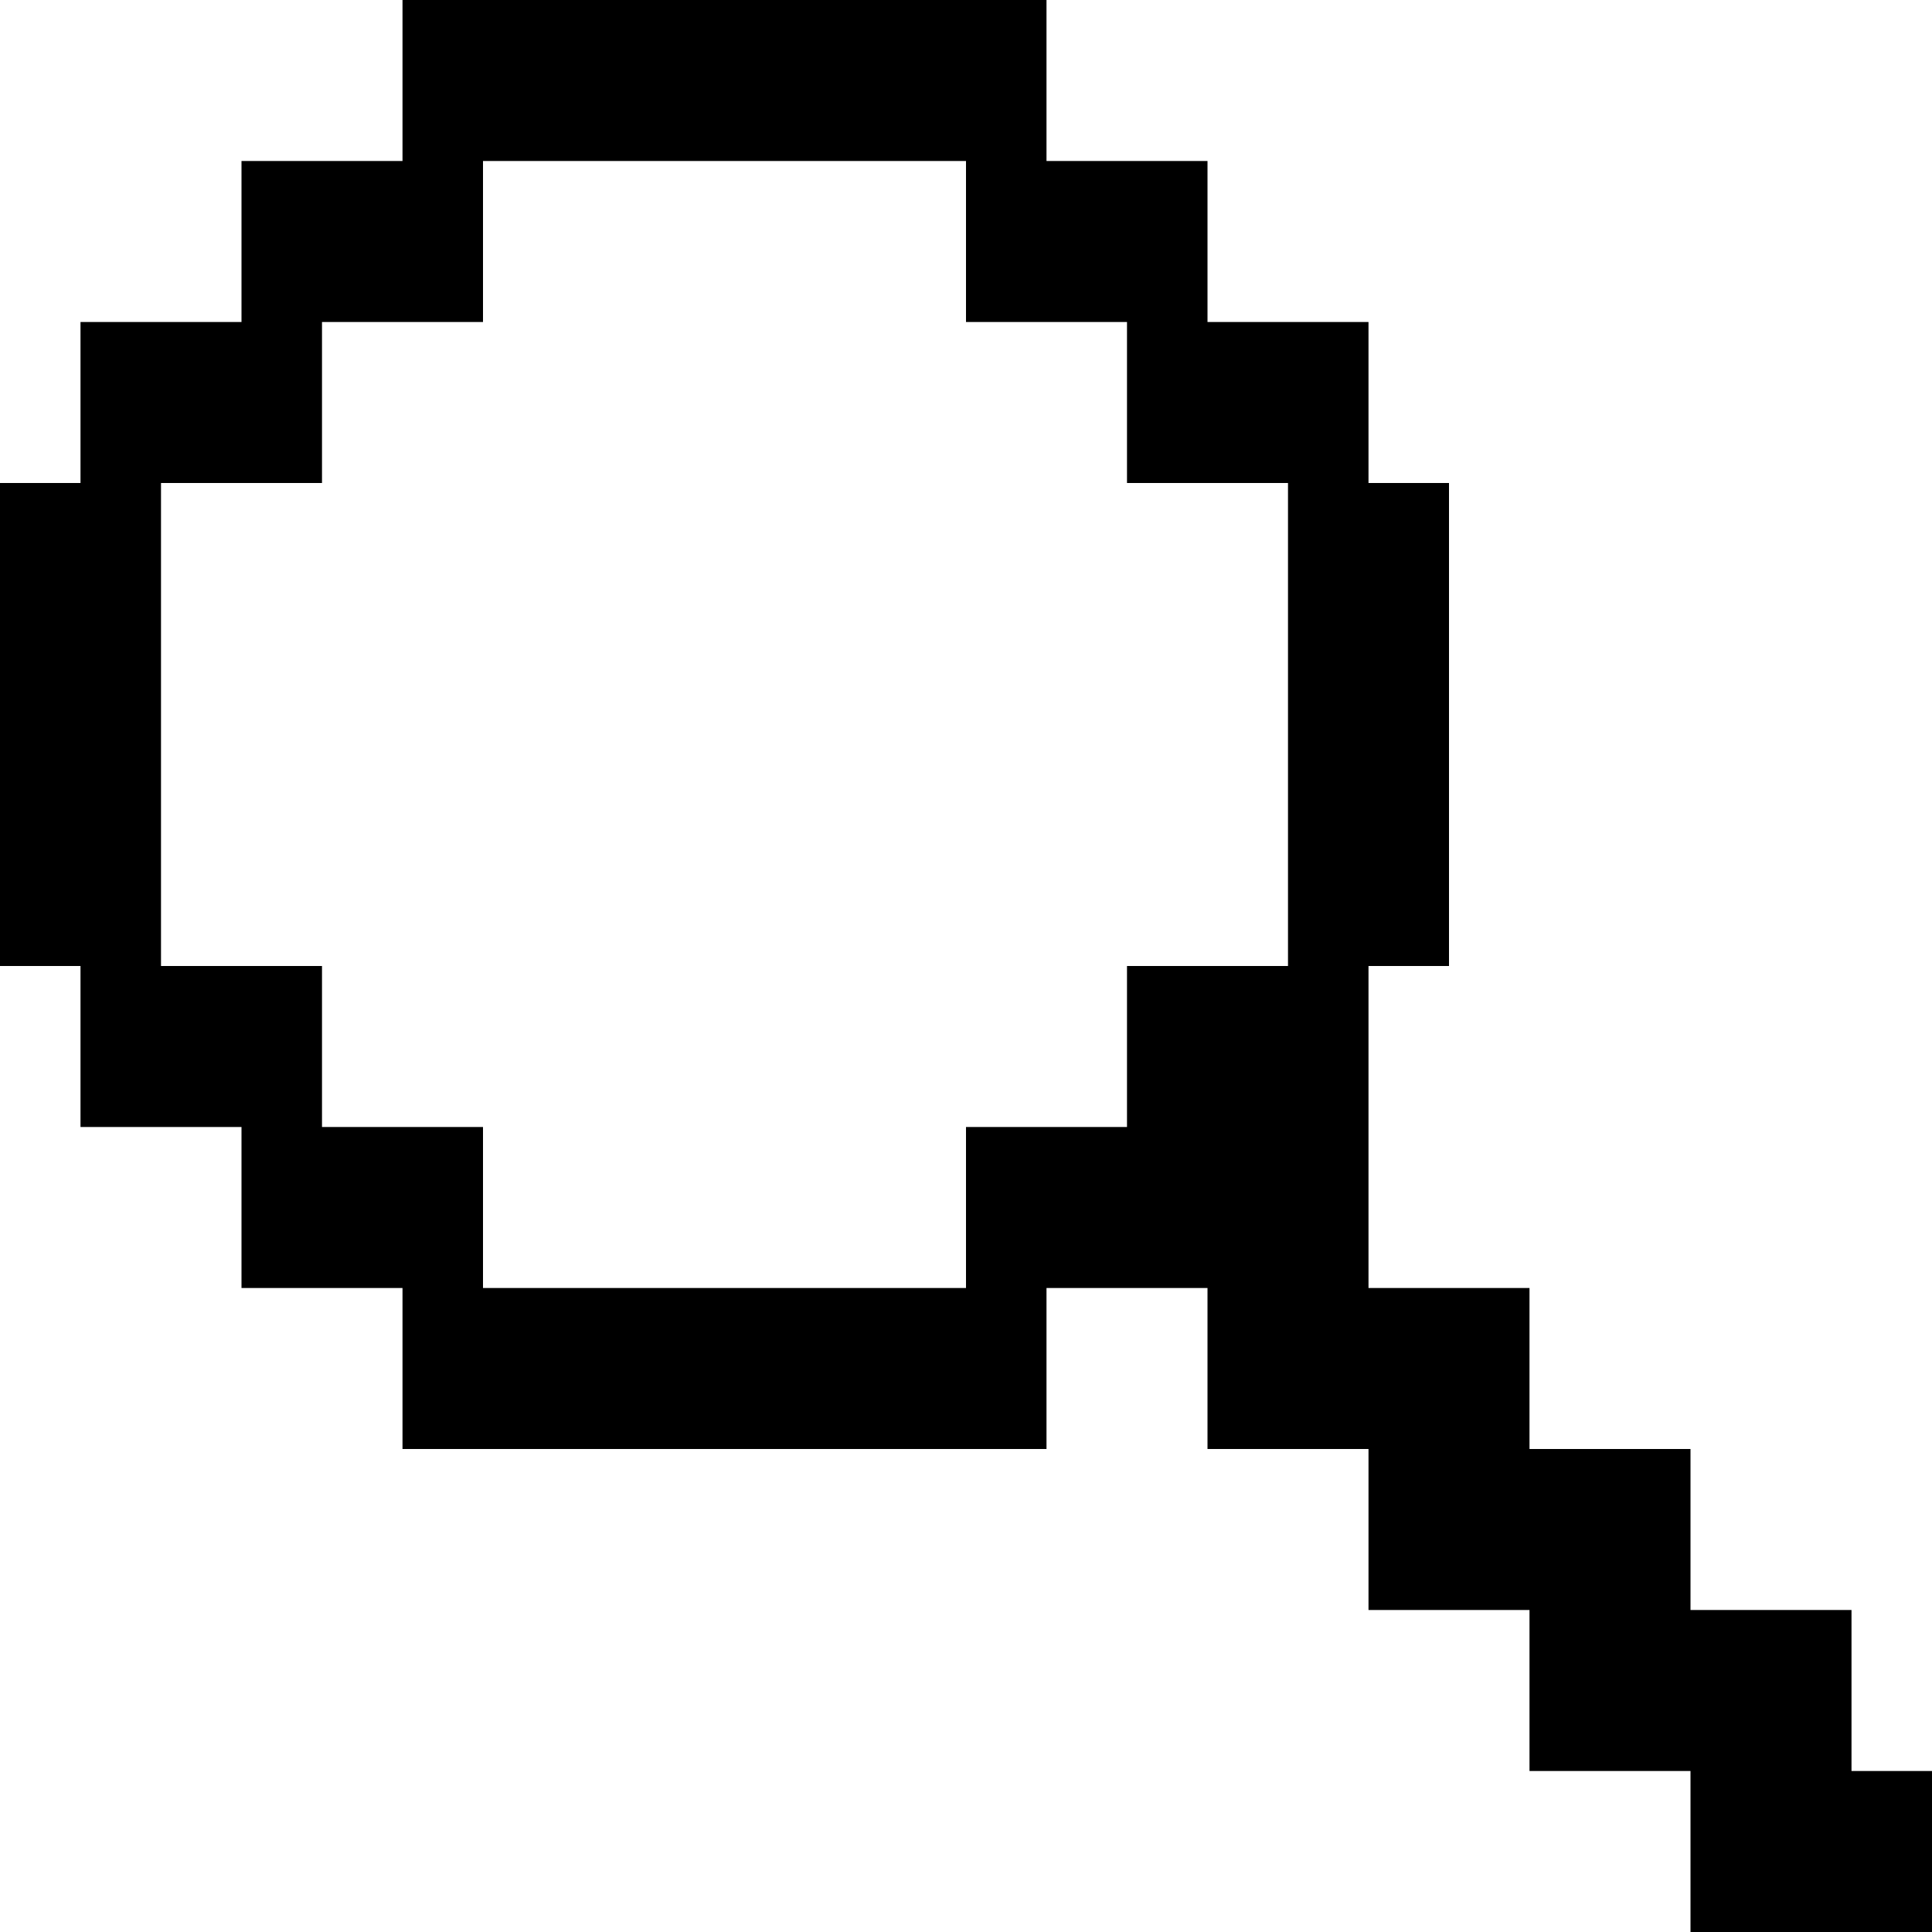
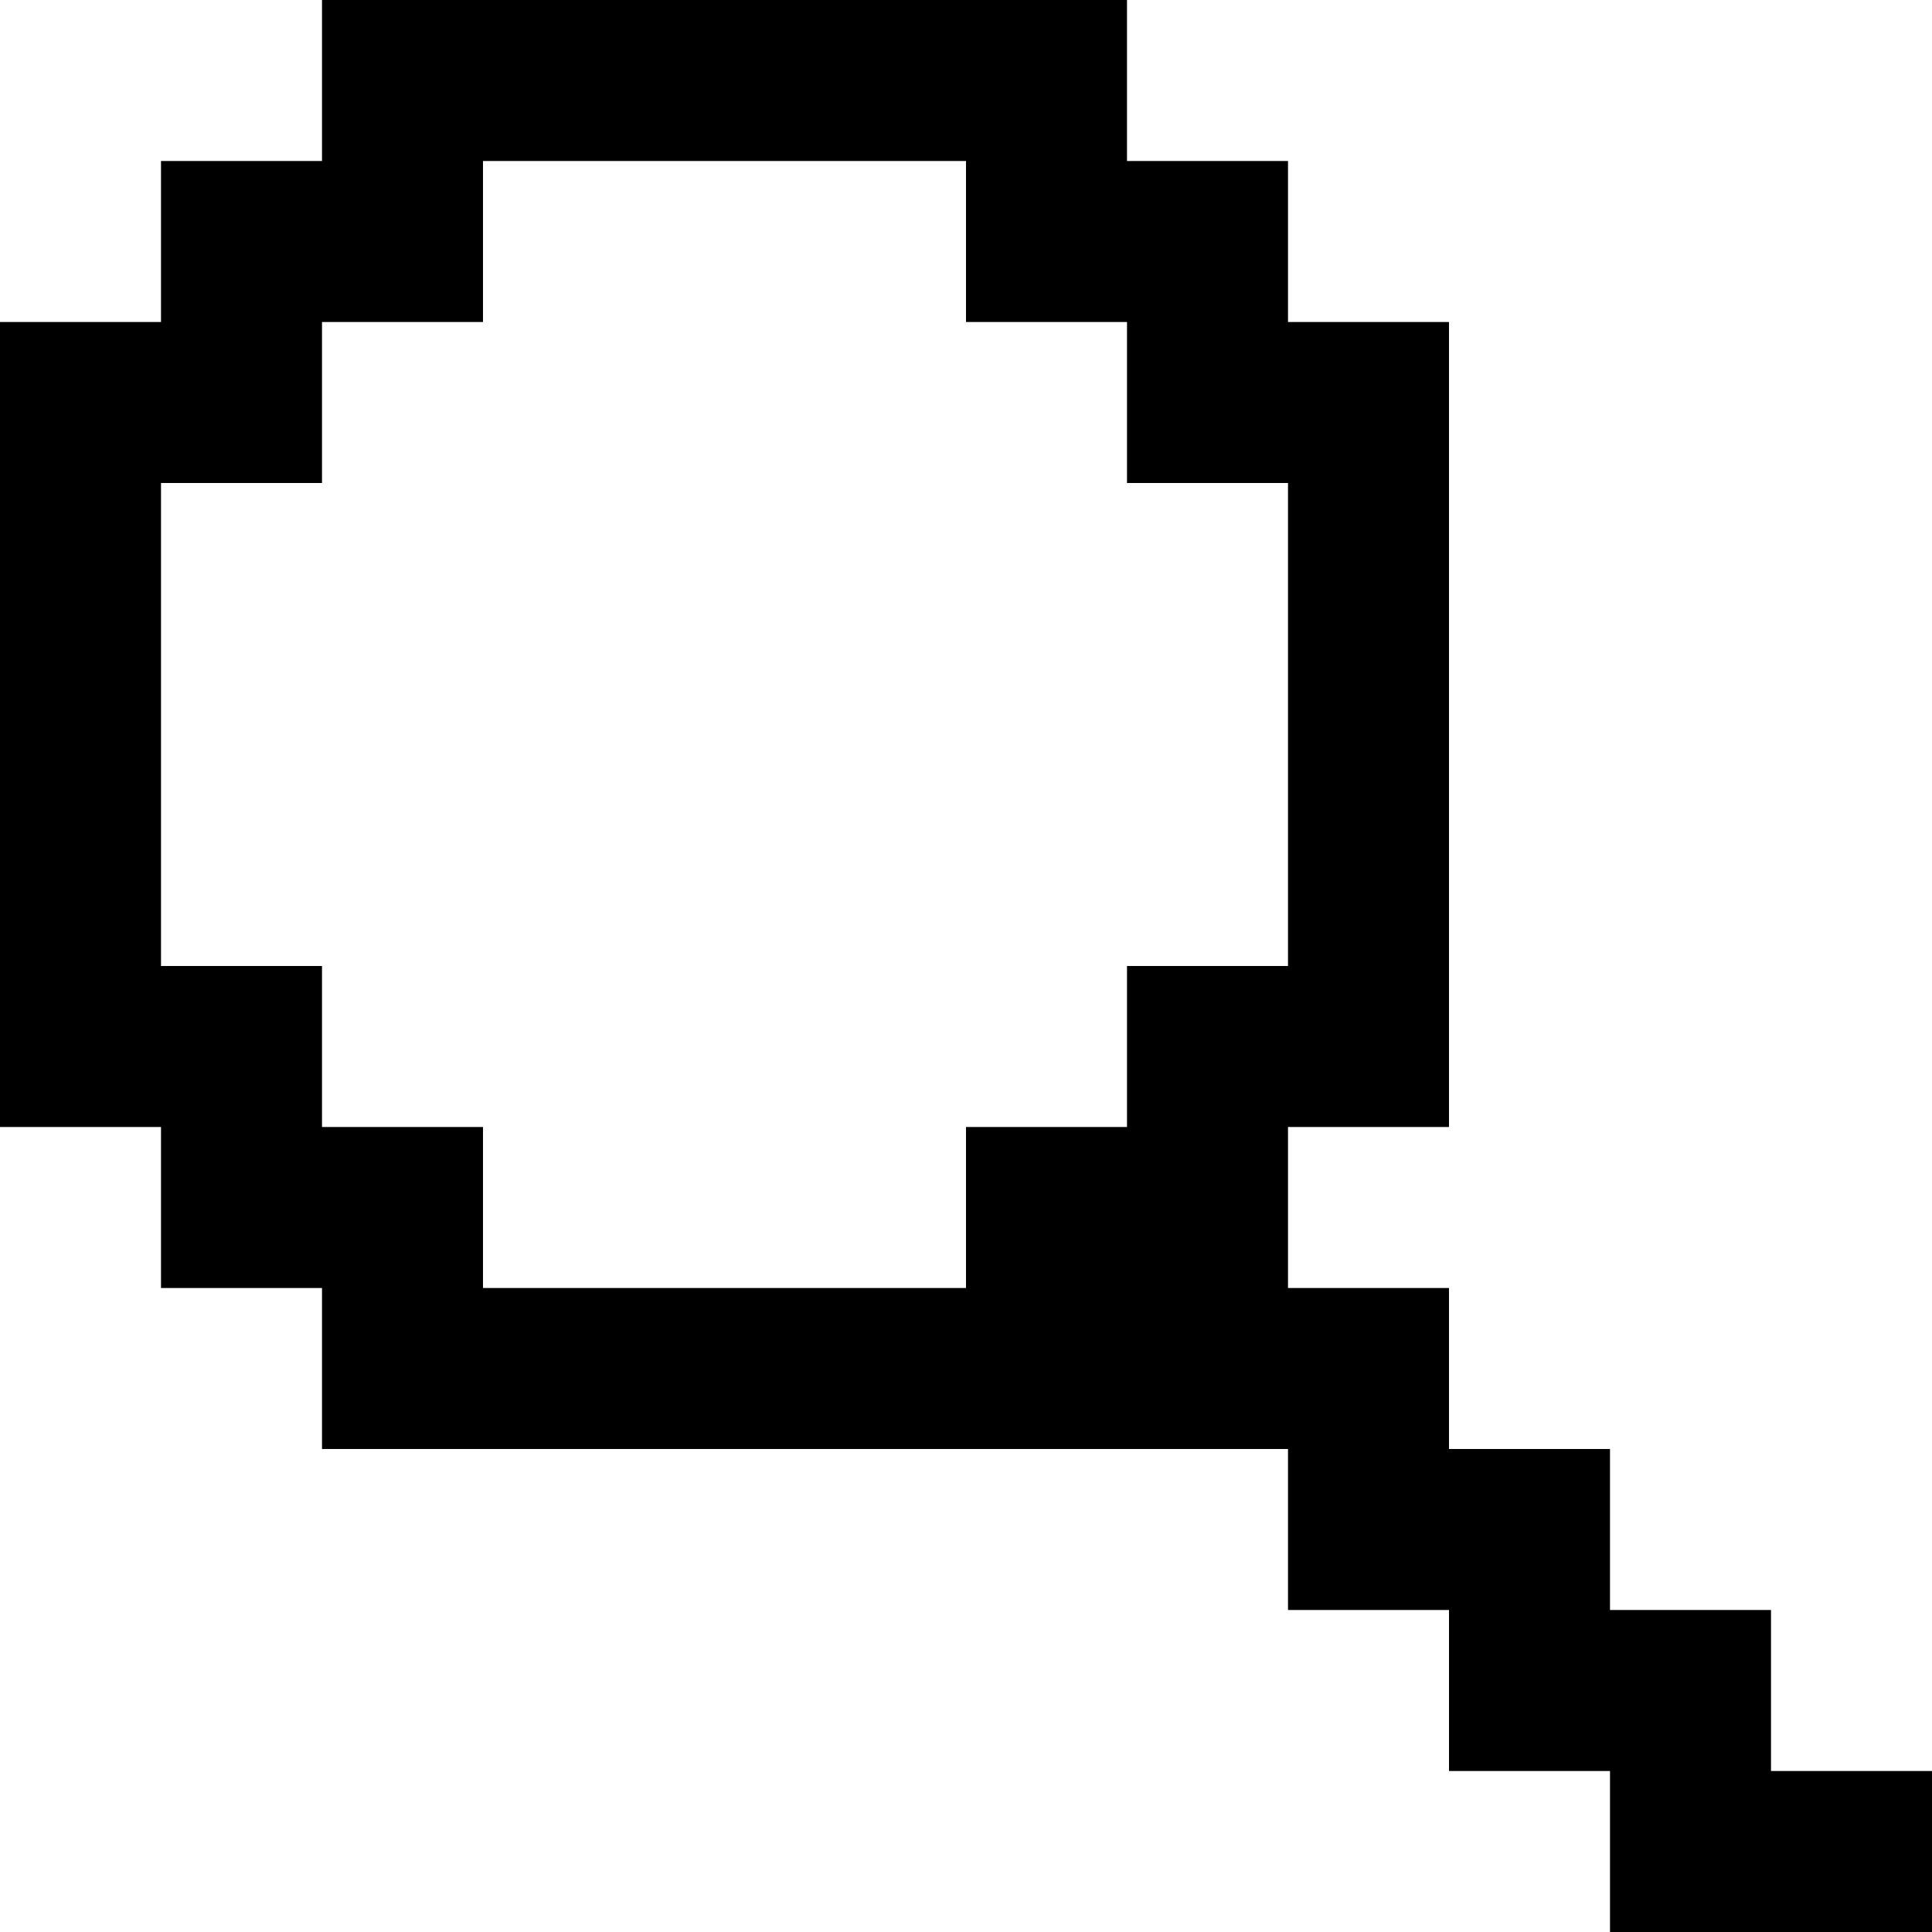
- <svg xmlns="http://www.w3.org/2000/svg" width="24" height="24" viewBox="0 0 24 24" fill="none">
-   <g clip-path="url(#clip0_2232_638)">
-     <path d="M13 0V2H15V4H17V6H18V12H17V16H19V18H21V20H23V22H24V24H21V22H19V20H17V18H15V16H13V18H5V16H3V14H1V12H0V6H1V4H3V2H5V0H13ZM6 4H4V6H2V12H4V14H6V16H12V14H14V12H16V6H14V4H12V2H6V4Z" fill="currentColor" />
-   </g>
-   <defs>
-     <clipPath id="clip0_2232_638">
-       <rect width="24" height="24" fill="currentColor" />
-     </clipPath>
-   </defs>
+ <svg xmlns="http://www.w3.org/2000/svg" width="24" height="24" viewBox="0 0 12 12">
+   <path fill="currentColor" d="M1 3v3h1v1h1v1h3V7h1V6h1V3H7V2H6V1H3v1H2v1zm9 9v-1H9v-1H8V9H2V8H1V7H0V2h1V1h1V0h5v1h1v1h1v5H8v1h1v1h1v1h1v1h1v1z" />
</svg>
